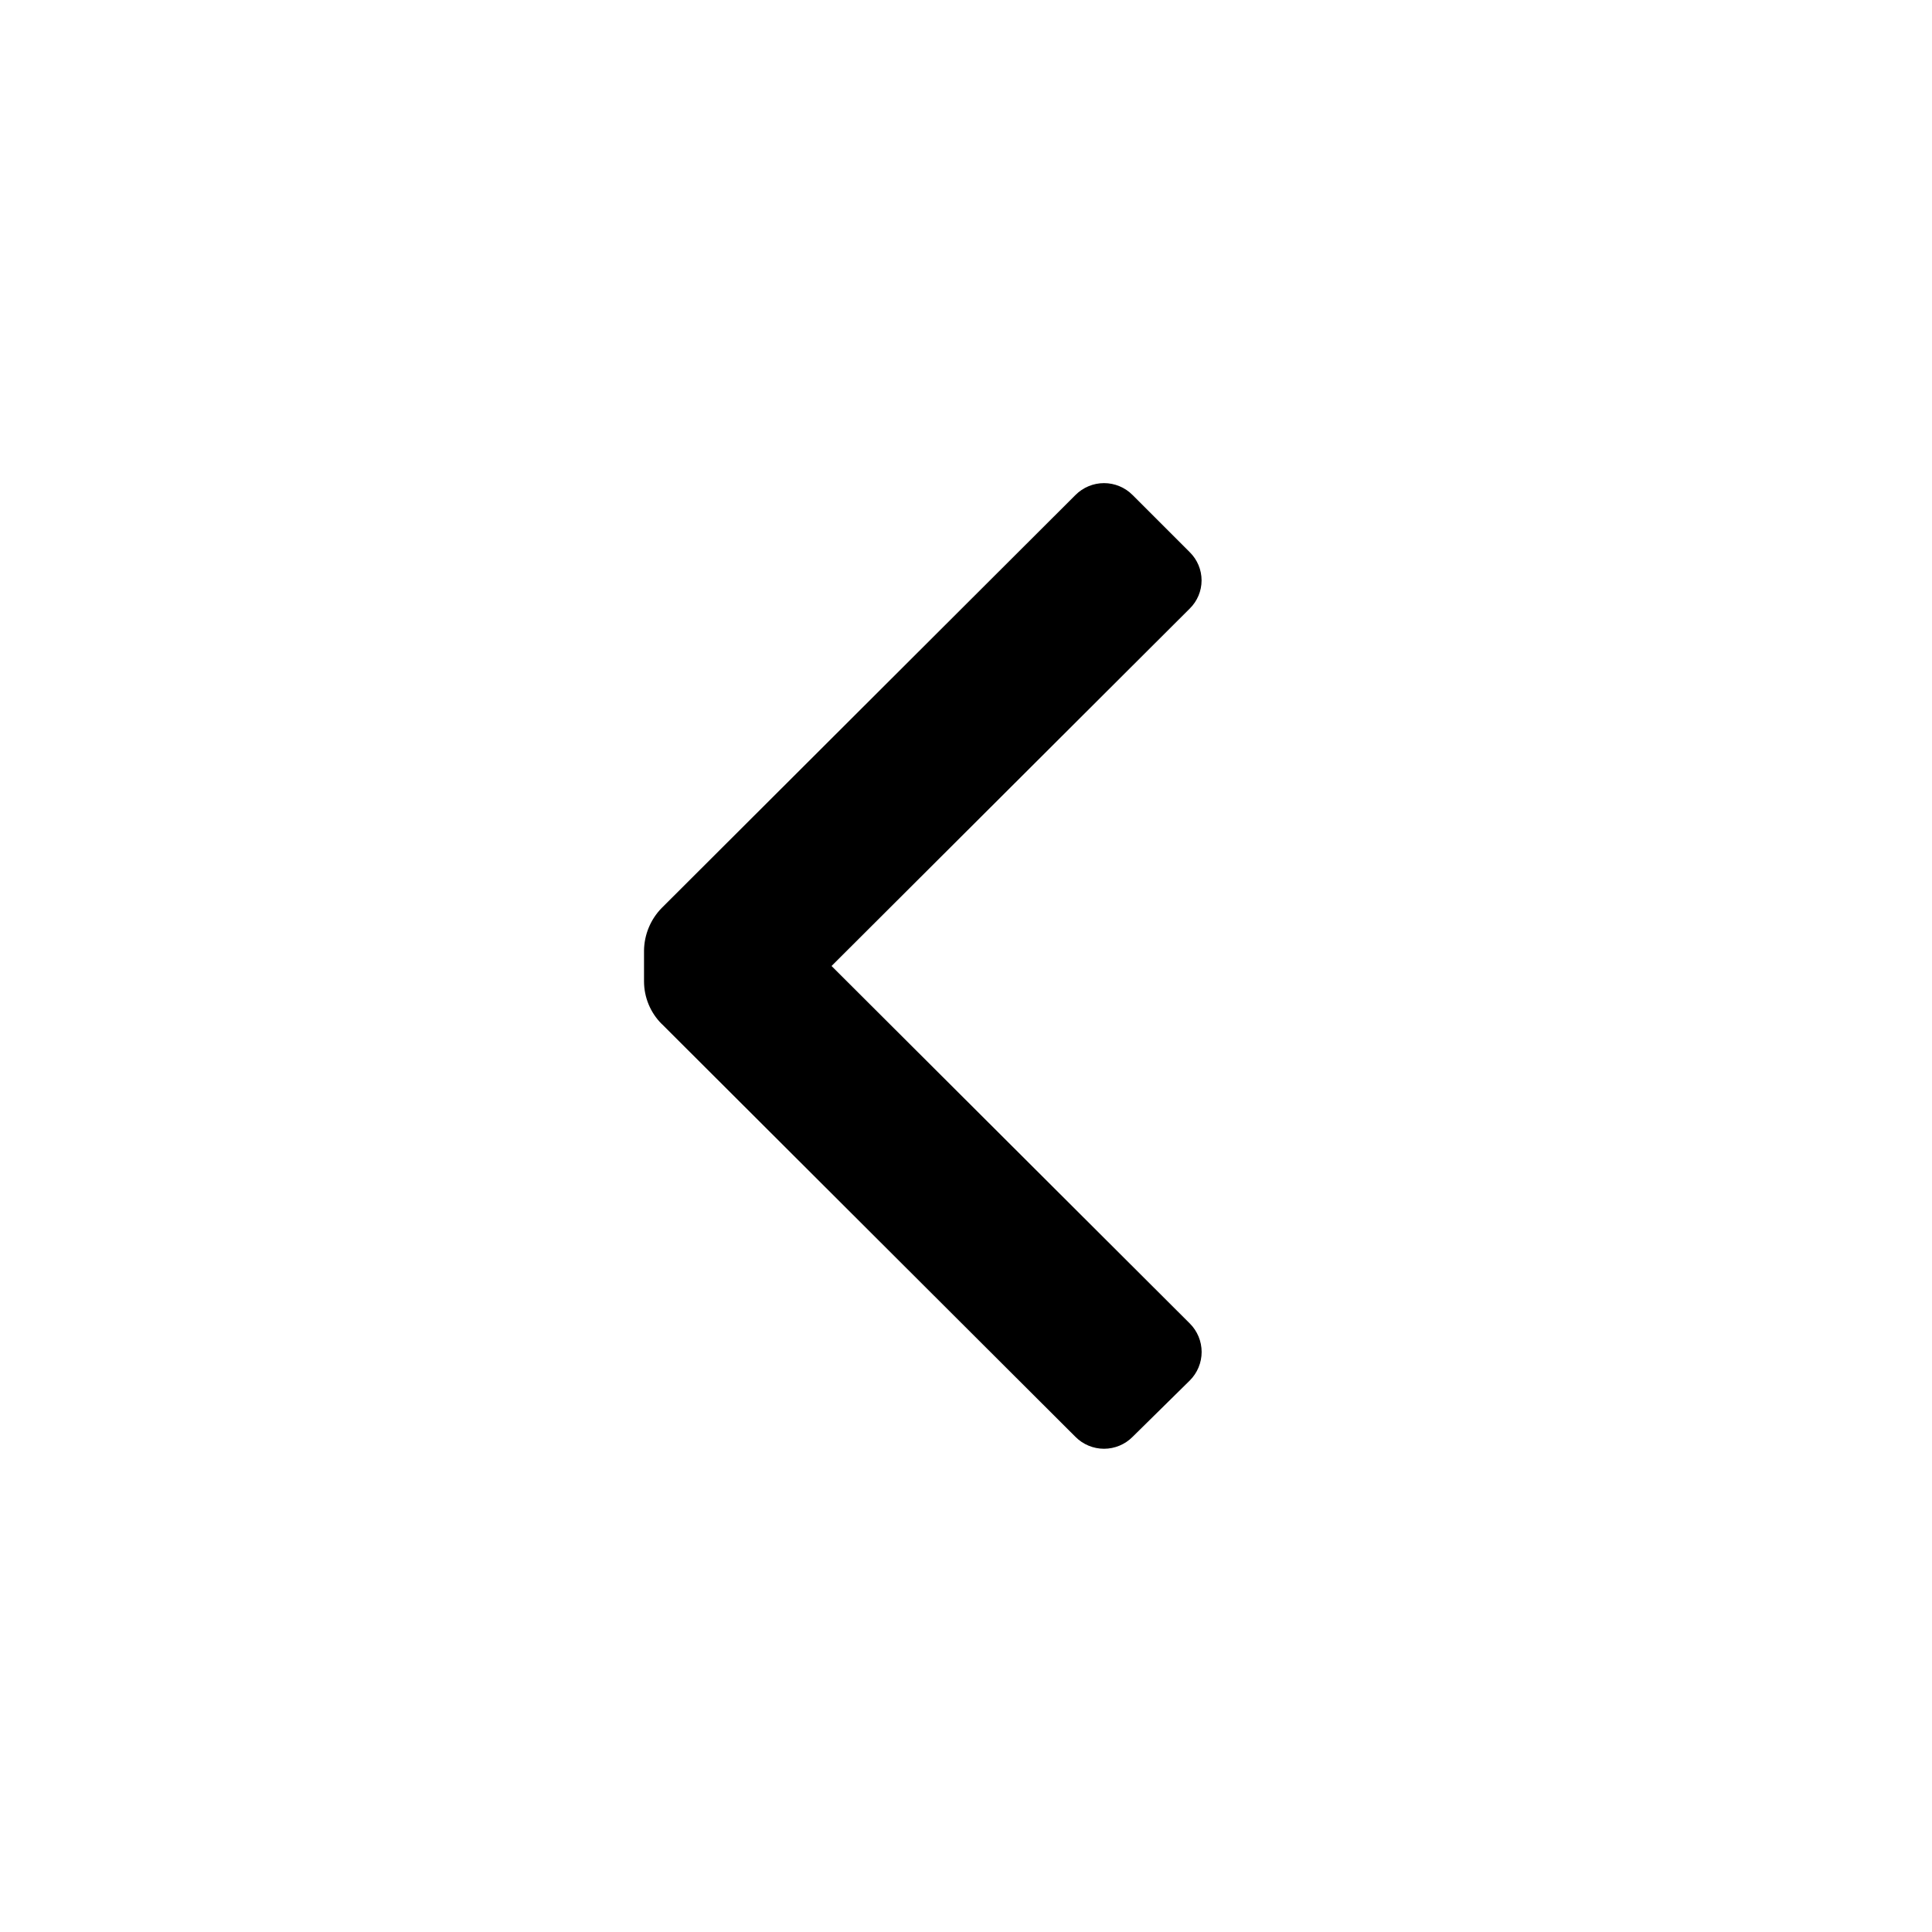
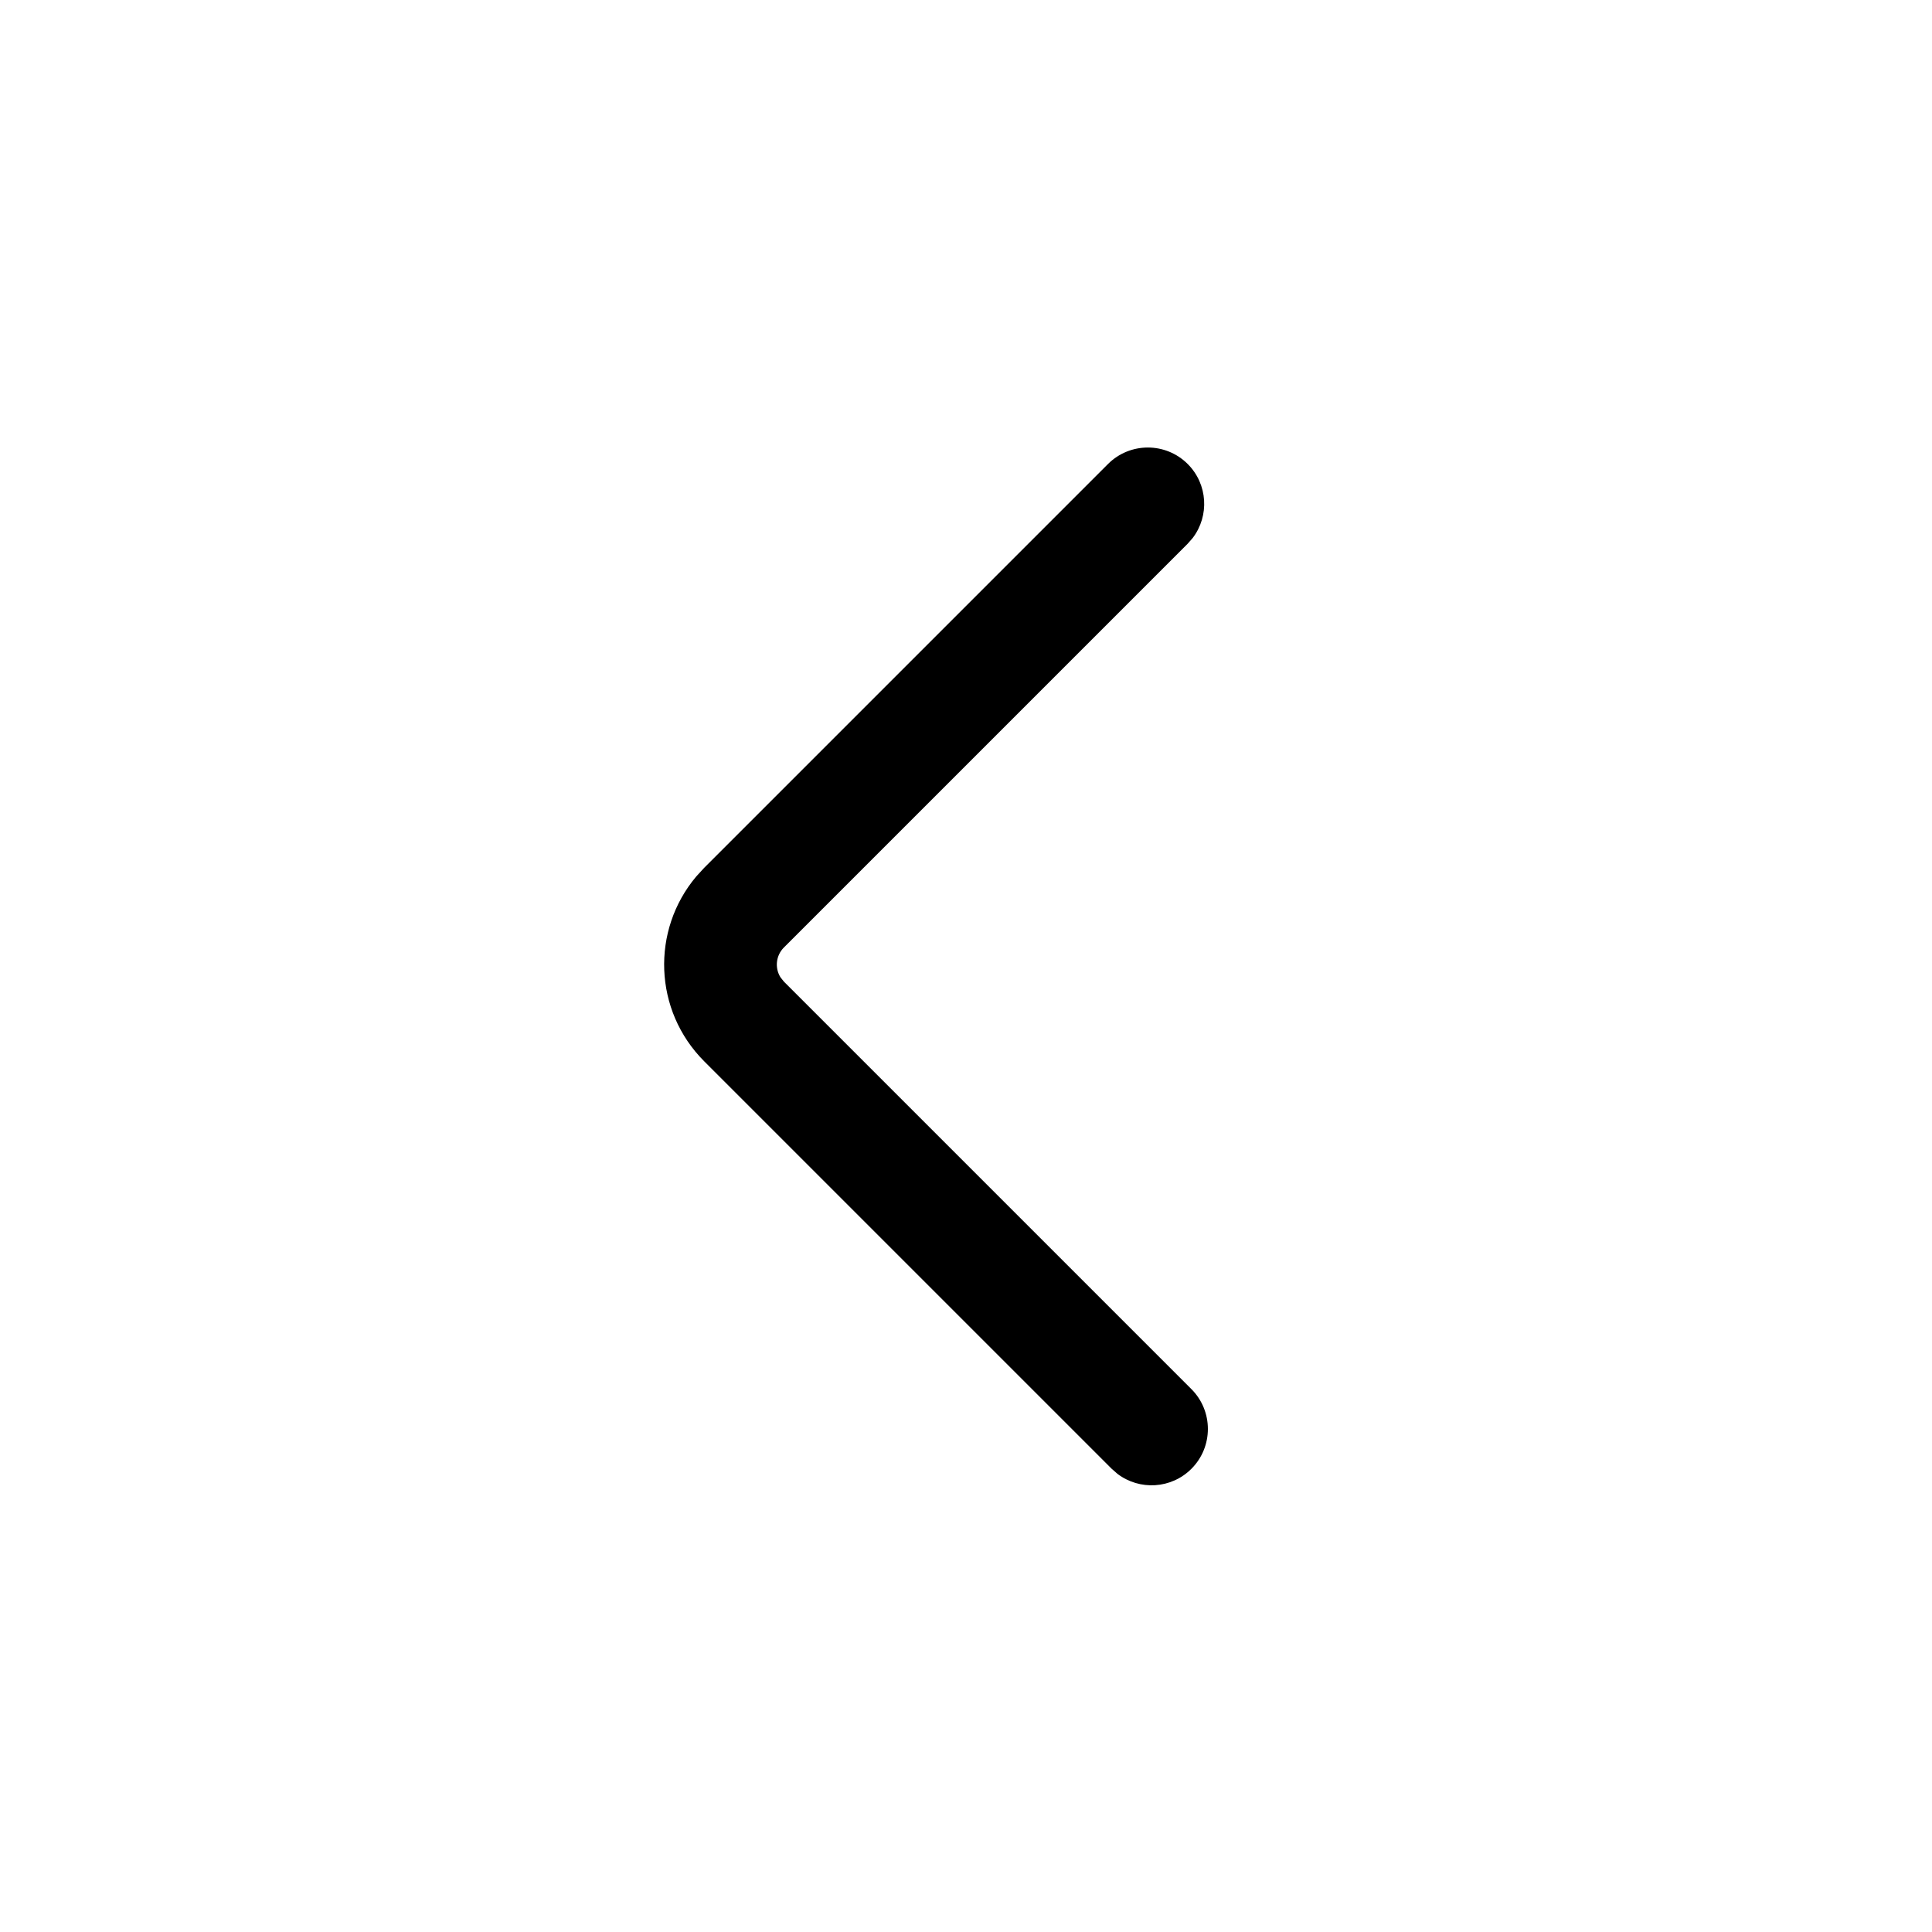
- <svg xmlns="http://www.w3.org/2000/svg" version="1.1" width="32" height="32" viewBox="0 0 32 32">
-   <path fill="currentColor" d="M10.96 16.96c-0.188-0.187-0.293-0.442-0.293-0.707v-0.507c0.003-0.265 0.108-0.518 0.293-0.707l6.853-6.84c0.125-0.126 0.296-0.197 0.473-0.197s0.348 0.071 0.473 0.197l0.947 0.947c0.125 0.123 0.196 0.291 0.196 0.467s-0.071 0.344-0.196 0.467l-5.933 5.92 5.933 5.92c0.126 0.125 0.197 0.296 0.197 0.473s-0.071 0.348-0.197 0.473l-0.947 0.933c-0.125 0.126-0.296 0.197-0.473 0.197s-0.348-0.071-0.473-0.197l-6.853-6.84z" />
+ <svg xmlns="http://www.w3.org/2000/svg" version="1.1" width="24" height="24" viewBox="0 0 24 24">
+   <path d="M14.754 5.764c0.251 0.251 0.271 0.644 0.063 0.918l-0.063 0.072-5.016 5.016c-0.1 0.1-0.115 0.254-0.043 0.37l0.043 0.054 5.062 5.062c0.273 0.273 0.273 0.717 0 0.99-0.251 0.251-0.644 0.271-0.918 0.063l-0.072-0.063-5.062-5.062c-0.629-0.629-0.662-1.628-0.099-2.296l0.099-0.108 5.016-5.016c0.273-0.273 0.717-0.273 0.99 0z" />
</svg>
